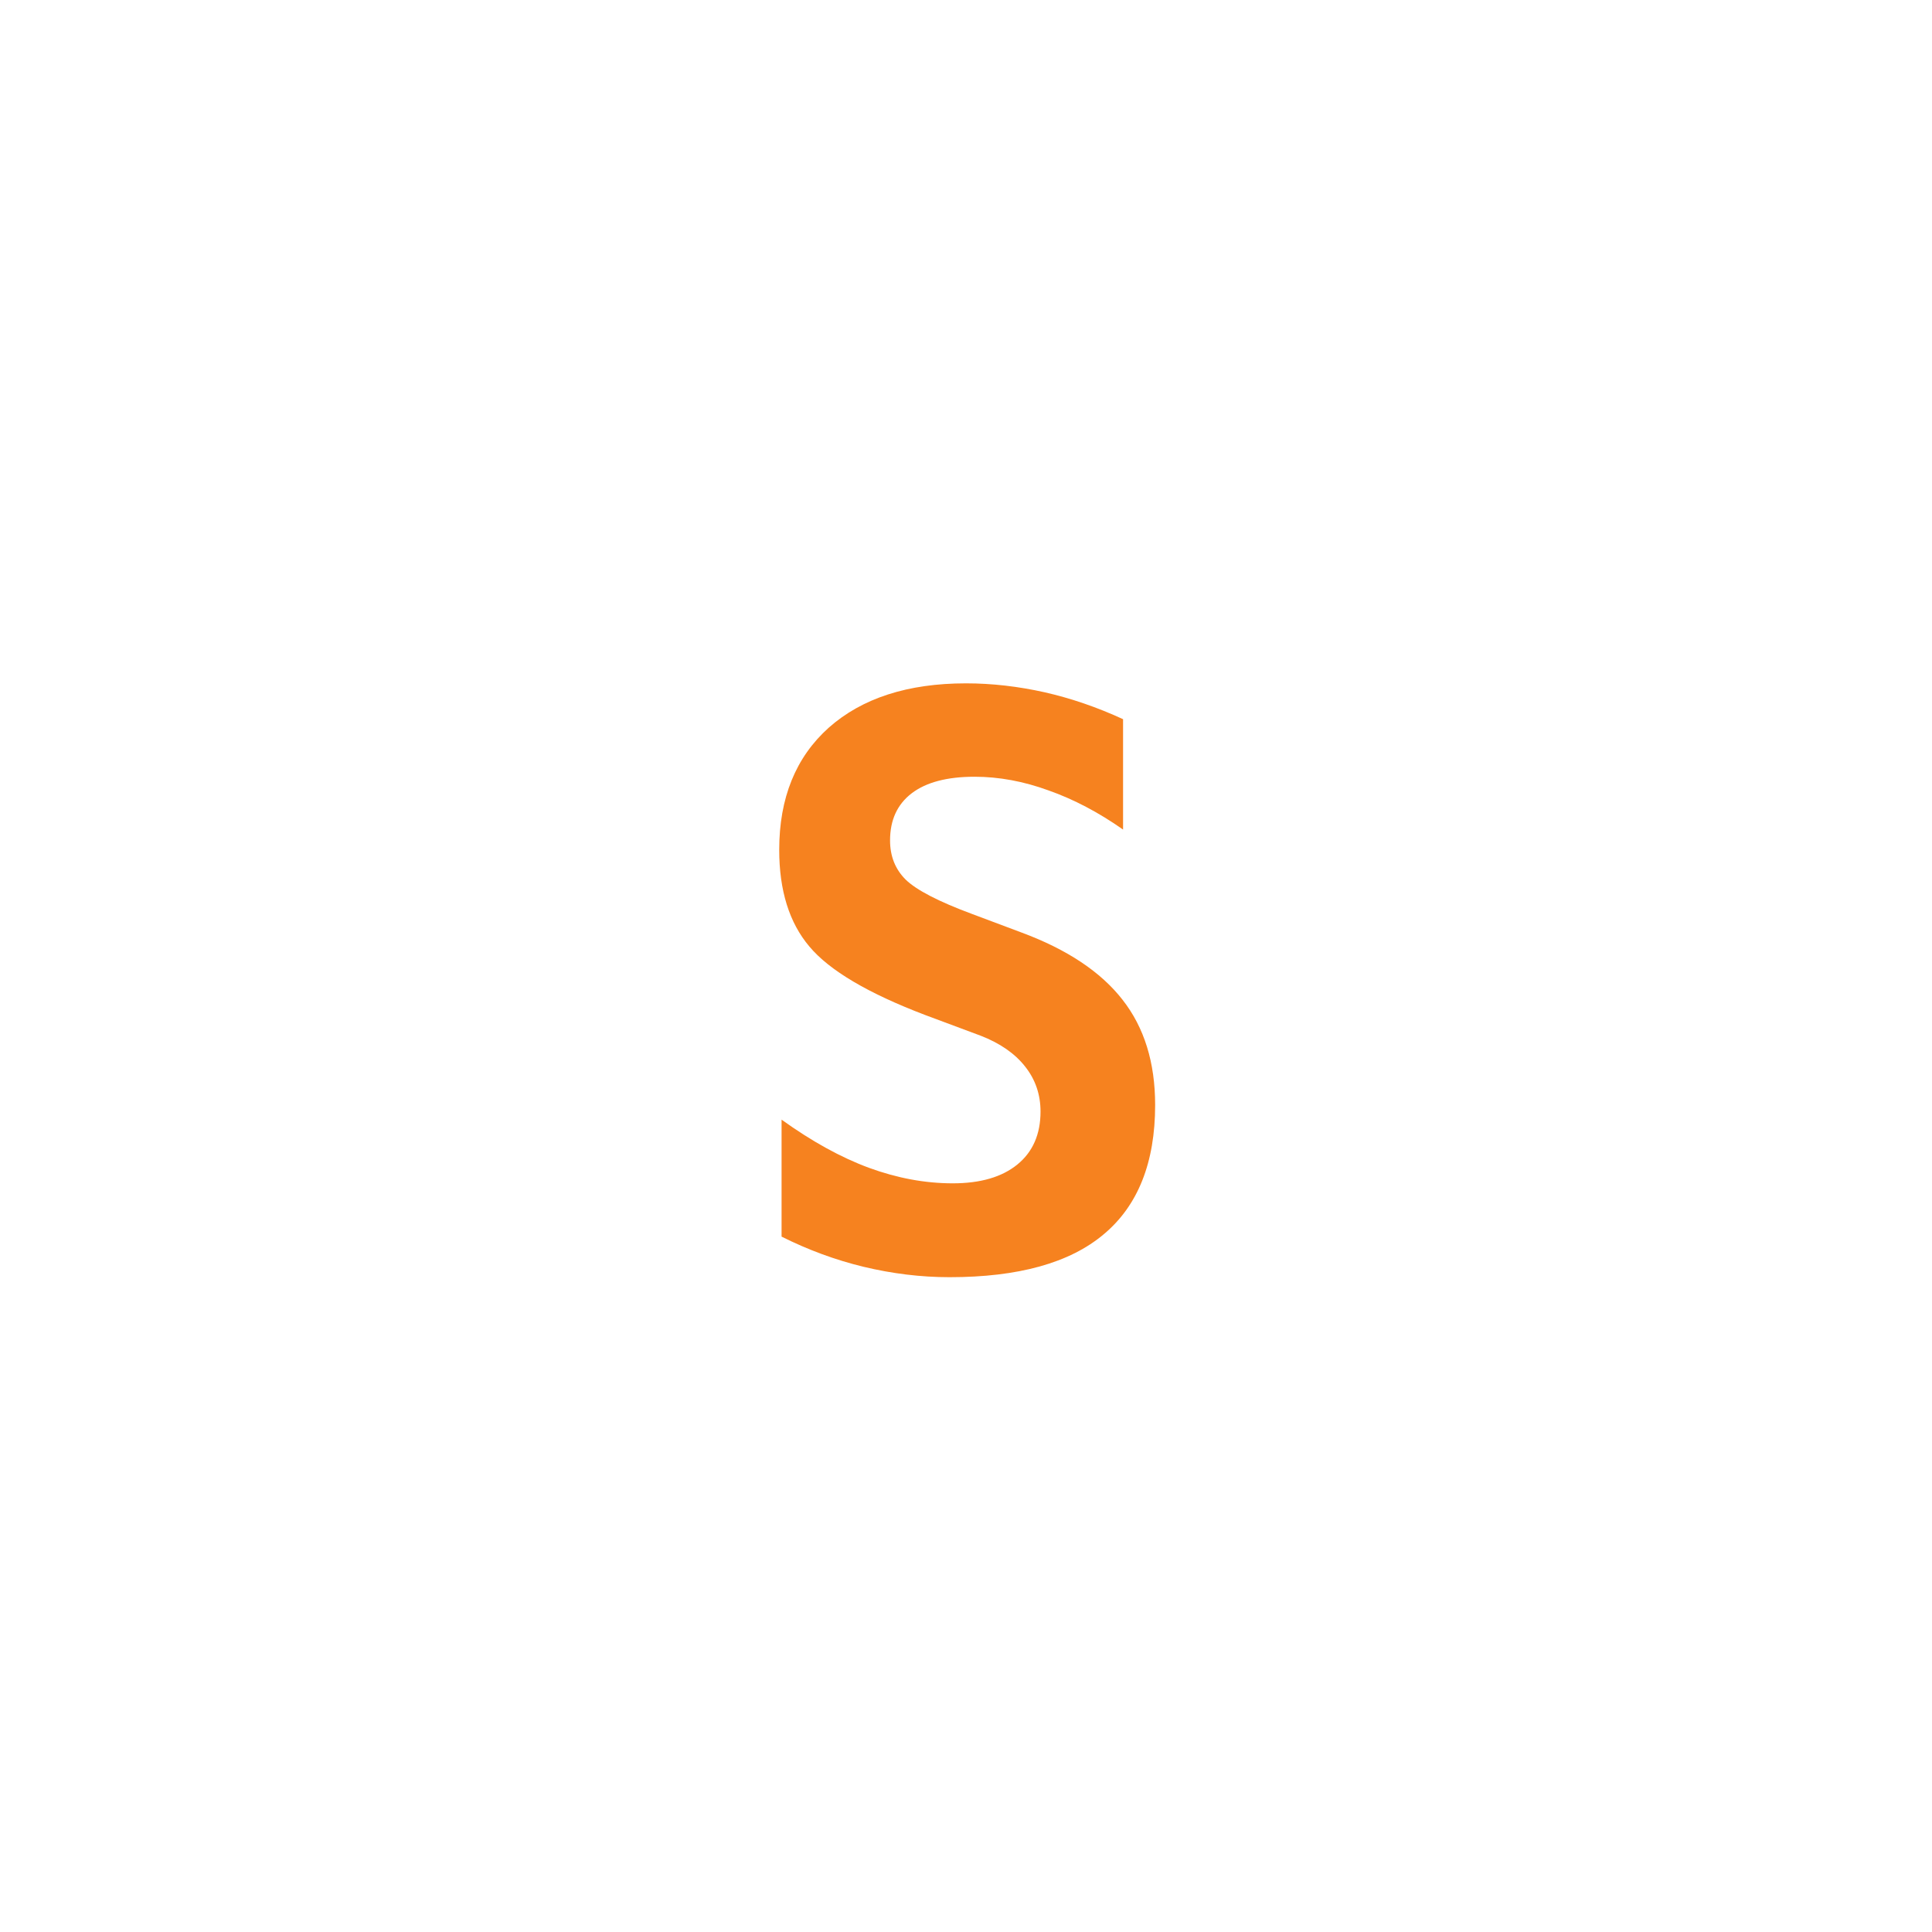
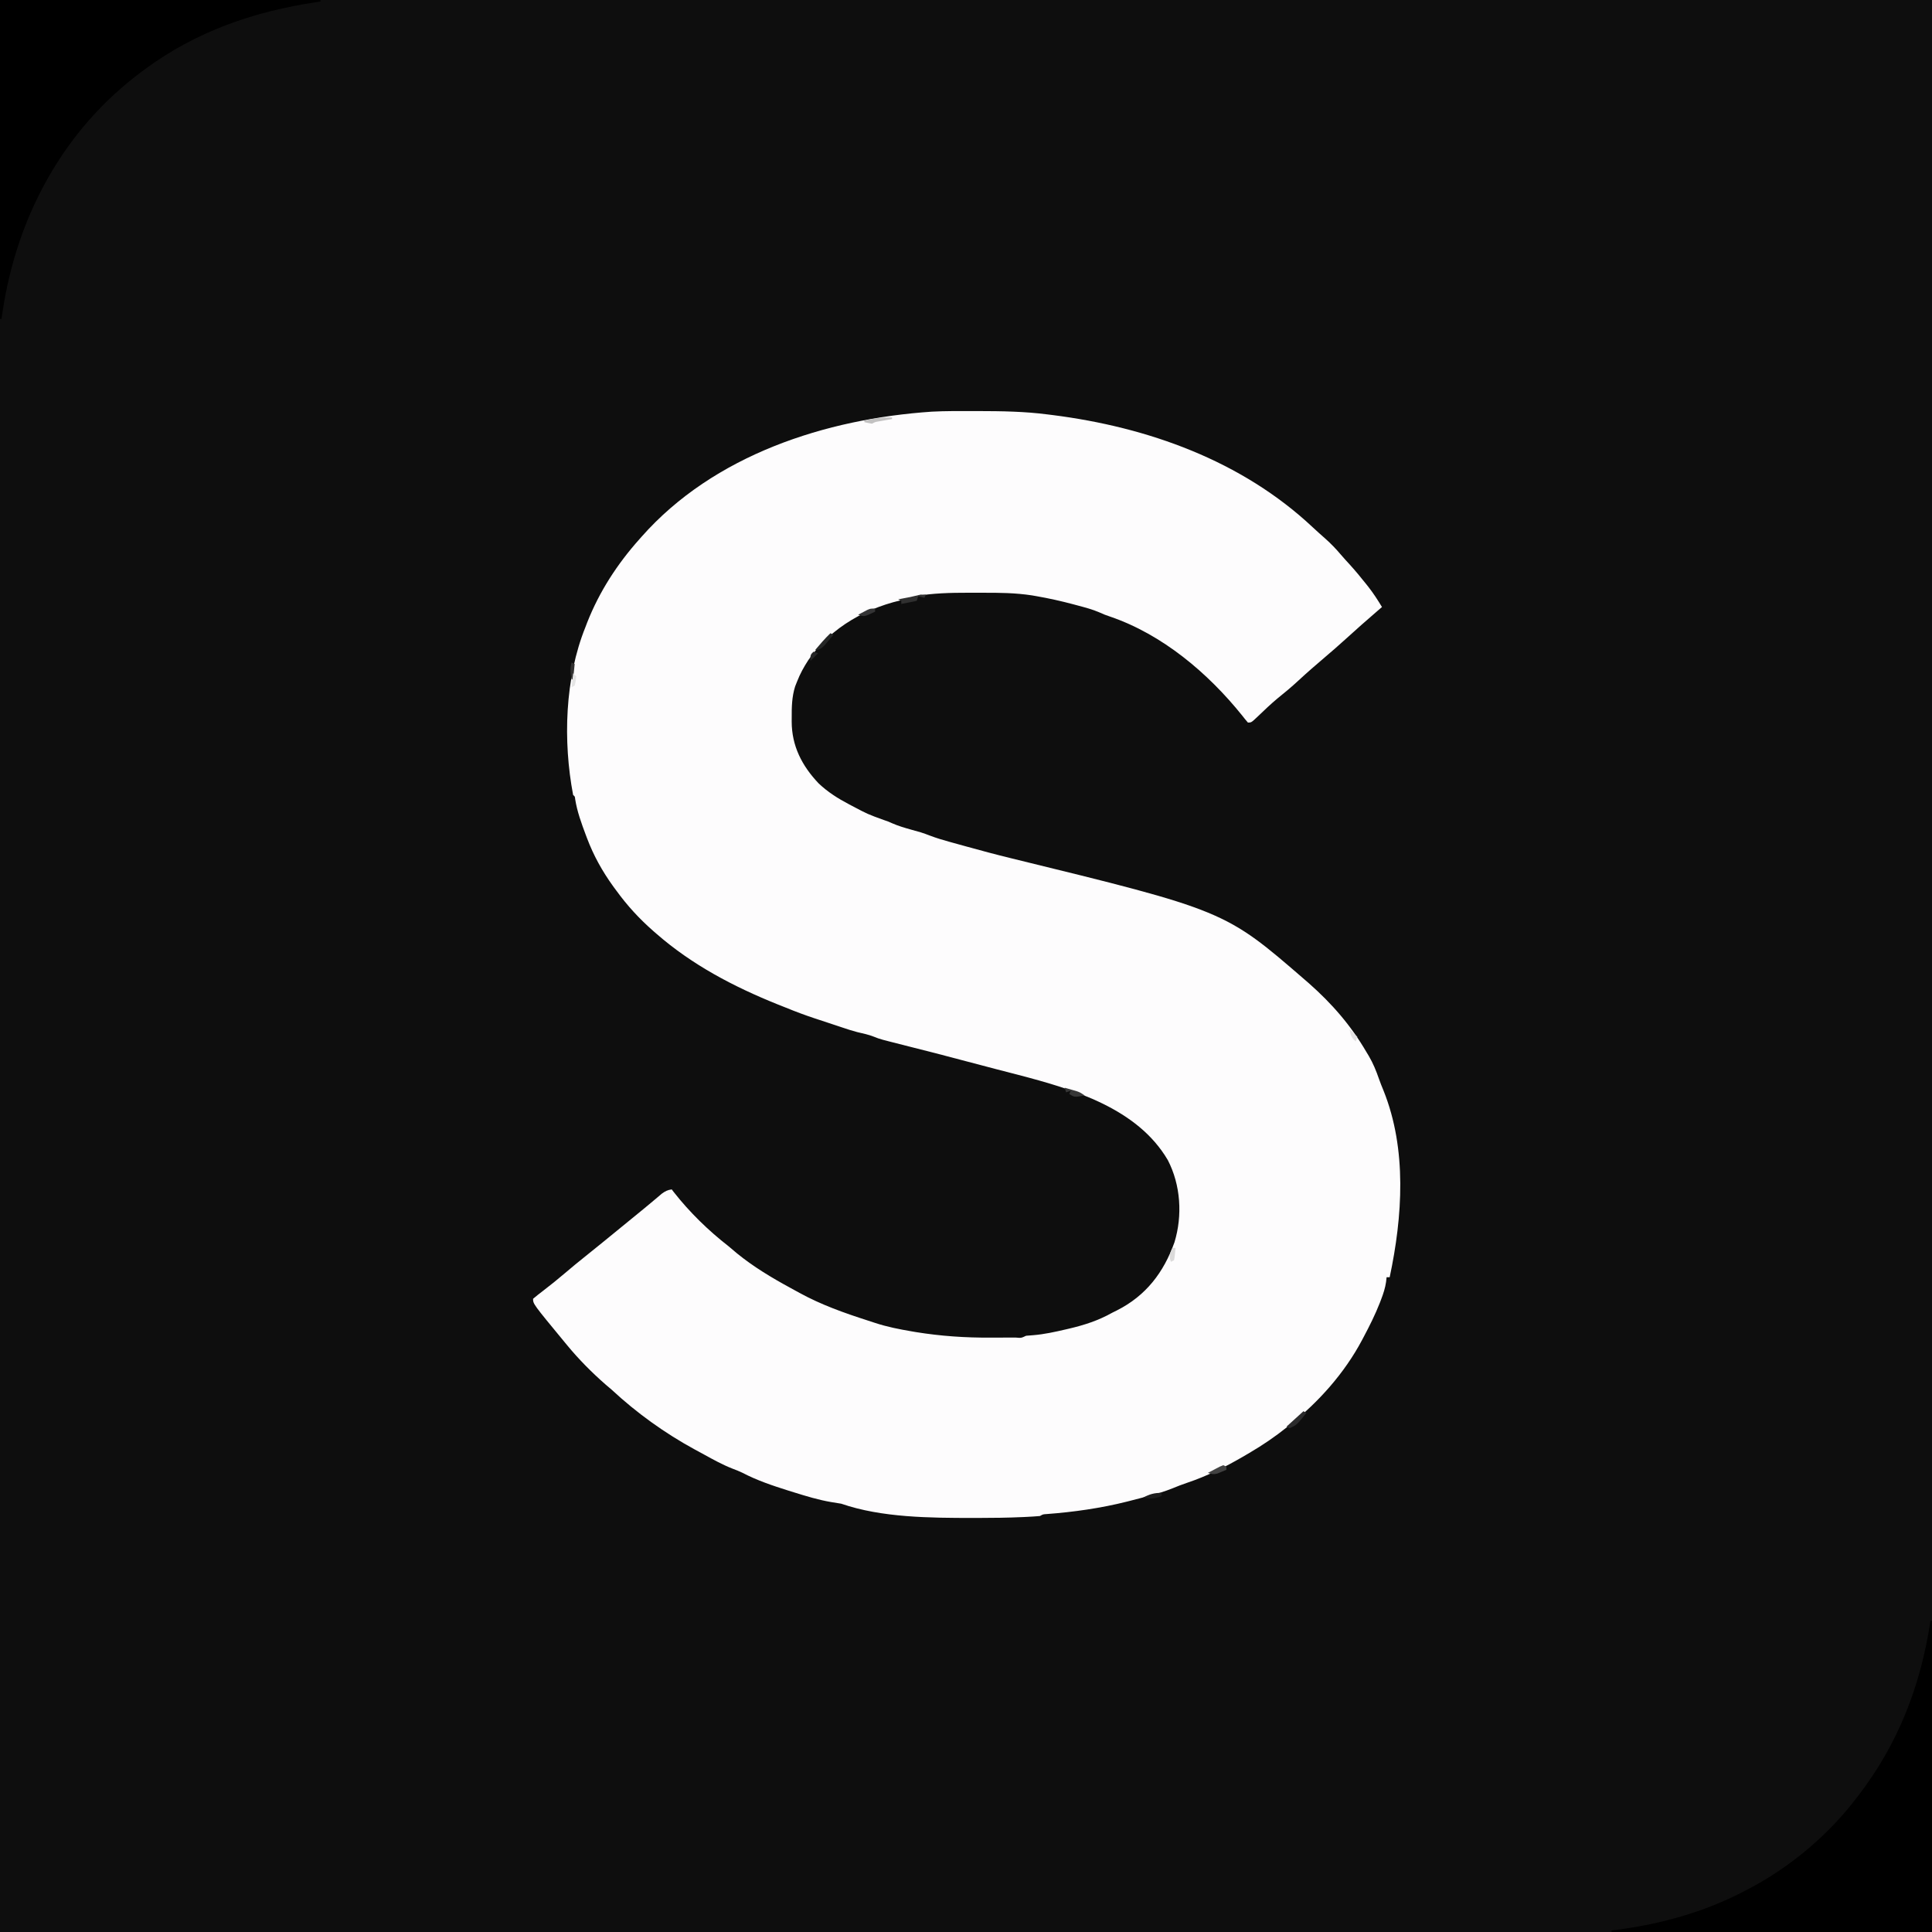
- <svg xmlns="http://www.w3.org/2000/svg" viewBox="0 0 64 64">
-   <style>
-     text { font: 700 26px ui-monospace, SFMono-Regular, Menlo, Monaco, Consolas, monospace; fill: #f6821f; }
-     @media (prefers-color-scheme: light) { text { fill: #171717; } }
-   </style>
-   <text x="50%" y="54%" text-anchor="middle" dominant-baseline="middle">S</text>
+ <svg xmlns="http://www.w3.org/2000/svg" version="1.1" width="1254" height="1254">
+   <path d="M0 0 C413.82 0 827.64 0 1254 0 C1254 413.82 1254 827.64 1254 1254 C840.18 1254 426.36 1254 0 1254 C0 840.18 0 426.36 0 0 Z " fill="#0E0E0E" transform="translate(0,0)" />
+   <path d="M0 0 C1.048 0.001 2.096 0.001 3.176 0.002 C18.256 0.025 33.152 0.237 48.125 2.188 C49.163 2.316 50.201 2.445 51.27 2.578 C113.191 10.428 174.133 32.181 220.273 75.523 C222.953 78.026 225.684 80.454 228.438 82.875 C232.023 86.095 235.259 89.43 238.363 93.113 C240.309 95.404 242.338 97.603 244.375 99.812 C248.028 103.866 251.491 108.036 254.875 112.312 C255.546 113.155 255.546 113.155 256.231 114.014 C259.52 118.217 262.371 122.619 265.125 127.188 C264.17 128.01 263.215 128.832 262.23 129.68 C255.248 135.704 248.327 141.775 241.523 148 C237.074 152.058 232.527 155.997 227.941 159.898 C222.185 164.801 216.477 169.728 210.938 174.875 C206.47 179.026 201.832 182.894 197.074 186.707 C192.795 190.306 188.749 194.147 184.719 198.023 C180.336 202.188 180.336 202.188 178.125 202.188 C176.838 200.737 175.623 199.223 174.438 197.688 C152.2 169.998 122.56 144.954 88.57 133.371 C85.125 132.188 85.125 132.188 81.836 130.723 C77.247 128.716 72.455 127.478 67.625 126.188 C66.651 125.925 65.677 125.663 64.674 125.394 C56.868 123.325 49.084 121.57 41.125 120.188 C40.086 120.006 39.047 119.824 37.976 119.637 C27.269 117.992 16.665 117.882 5.847 117.927 C2.762 117.937 -0.322 117.927 -3.406 117.914 C-14.98 117.906 -26.451 118.174 -37.875 120.188 C-38.205 120.517 -38.535 120.847 -38.875 121.188 C-40.174 121.414 -41.474 121.641 -42.812 121.875 C-68.383 126.88 -92.418 139.996 -107.297 161.758 C-110.198 166.224 -112.558 170.525 -114.5 175.5 C-115.138 177.103 -115.138 177.103 -115.789 178.738 C-117.919 185.504 -118.036 192.222 -118 199.25 C-118.004 200.014 -118.008 200.778 -118.012 201.564 C-117.985 217.345 -111.357 230.247 -100.562 241.625 C-94.597 247.285 -88.129 251.37 -80.875 255.188 C-80.232 255.527 -79.588 255.867 -78.925 256.216 C-68.756 261.605 -68.756 261.605 -57.965 265.52 C-55.875 266.188 -55.875 266.188 -52.656 267.605 C-48.679 269.339 -44.61 270.523 -40.438 271.688 C-39 272.091 -37.564 272.497 -36.129 272.906 C-35.503 273.081 -34.877 273.256 -34.233 273.436 C-32.151 274.099 -30.136 274.843 -28.097 275.626 C-24.137 277.125 -20.144 278.335 -16.062 279.457 C-15.341 279.658 -14.619 279.859 -13.875 280.067 C-11.543 280.715 -9.209 281.358 -6.875 282 C-6.067 282.224 -5.258 282.447 -4.426 282.678 C4.897 285.256 14.227 287.773 23.625 290.062 C163.143 324.18 163.143 324.18 215.125 369.188 C215.941 369.893 216.757 370.598 217.598 371.324 C232.738 384.689 244.931 398.719 255.125 416.188 C255.608 416.989 256.092 417.791 256.59 418.617 C259.383 423.388 261.357 428.22 263.16 433.441 C264.068 436.024 265.073 438.536 266.125 441.062 C281.442 479.198 278.481 522.831 270.125 562.188 C269.465 562.188 268.805 562.188 268.125 562.188 C268.013 563.189 267.901 564.191 267.785 565.223 C267.21 569.208 266.004 572.876 264.562 576.625 C264.3 577.314 264.038 578.003 263.767 578.712 C260.734 586.467 257.041 593.847 253.125 601.188 C252.642 602.104 252.642 602.104 252.148 603.04 C240.785 624.422 224.021 643.208 205.125 658.188 C204.611 658.599 204.098 659.011 203.568 659.436 C195.774 665.673 187.762 671.146 179.125 676.188 C177.991 676.857 176.856 677.526 175.688 678.215 C163.638 685.26 151.575 691.303 138.328 695.73 C135.252 696.764 132.264 697.936 129.266 699.176 C124.144 701.248 118.962 702.776 113.625 704.188 C112.182 704.572 112.182 704.572 110.709 704.964 C107.851 705.718 104.989 706.456 102.125 707.188 C101.362 707.384 100.598 707.58 99.812 707.782 C82.667 712.109 64.87 714.629 47.25 715.935 C45.074 716.072 45.074 716.072 43.125 717.188 C40.36 717.424 37.618 717.603 34.848 717.734 C34.003 717.776 33.158 717.818 32.288 717.861 C22.382 718.314 12.478 718.43 2.562 718.438 C1.591 718.439 0.619 718.44 -0.381 718.441 C-28.076 718.421 -59.509 718.29 -85.875 709.188 C-88.058 708.807 -90.246 708.456 -92.438 708.125 C-100.677 706.721 -108.594 704.296 -116.562 701.812 C-118.378 701.25 -118.378 701.25 -120.231 700.676 C-130.378 697.466 -140.502 694.093 -149.945 689.137 C-152.069 688.092 -154.222 687.269 -156.438 686.438 C-162.859 683.918 -168.846 680.61 -174.876 677.286 C-176.856 676.198 -178.843 675.126 -180.832 674.055 C-200.281 663.472 -218.671 650.268 -234.875 635.188 C-236.122 634.121 -237.372 633.059 -238.625 632 C-247.648 624.135 -256.274 615.434 -263.875 606.188 C-264.337 605.628 -264.8 605.069 -265.276 604.493 C-285.875 579.541 -285.875 579.541 -285.875 576.188 C-283.848 574.464 -281.81 572.849 -279.688 571.25 C-274.733 567.443 -269.872 563.564 -265.125 559.5 C-260.7 555.721 -256.223 552.026 -251.664 548.41 C-248.07 545.546 -244.503 542.649 -240.938 539.75 C-239.899 538.906 -239.899 538.906 -238.84 538.044 C-233.176 533.436 -227.523 528.815 -221.875 524.188 C-219.136 521.946 -216.396 519.705 -213.652 517.469 C-211.716 515.879 -209.793 514.273 -207.879 512.656 C-206.908 511.842 -205.938 511.027 -204.938 510.188 C-204.062 509.445 -203.187 508.702 -202.285 507.938 C-200.03 506.3 -198.596 505.592 -195.875 505.188 C-195.423 505.784 -194.97 506.381 -194.504 506.996 C-184.159 520.157 -172.071 531.913 -158.875 542.188 C-157.124 543.666 -155.374 545.145 -153.625 546.625 C-142.861 555.404 -131.043 562.494 -118.861 569.108 C-116.887 570.181 -114.92 571.266 -112.953 572.352 C-98.738 580.142 -83.991 585.35 -68.595 590.311 C-66.996 590.826 -65.398 591.345 -63.804 591.873 C-56.082 594.418 -48.248 595.943 -40.25 597.312 C-39.327 597.471 -38.404 597.63 -37.453 597.794 C-21.299 600.407 -5.257 601.508 11.096 601.393 C13.877 601.375 16.658 601.373 19.439 601.373 C21.214 601.368 22.988 601.362 24.762 601.355 C25.591 601.354 26.42 601.353 27.274 601.352 C31.004 601.677 31.004 601.677 34.125 600.188 C35.668 600.027 37.217 599.914 38.766 599.82 C45.955 599.219 52.859 597.699 59.875 596.062 C60.537 595.909 61.2 595.755 61.882 595.596 C72.013 593.215 81.043 590.307 90.125 585.188 C91.096 584.707 92.066 584.226 93.066 583.73 C111.986 574.179 123.492 558.984 130.441 539.496 C135.723 522.142 134.507 502.359 126.125 486.188 C106.389 452.52 64.759 440.196 29.181 430.883 C24.273 429.605 19.364 428.338 14.452 427.077 C6.678 425.08 -1.079 423.019 -8.835 420.952 C-19.34 418.154 -29.855 415.406 -40.409 412.794 C-45.386 411.563 -50.355 410.306 -55.312 409 C-57.043 408.546 -57.043 408.546 -58.809 408.082 C-61.875 407.188 -61.875 407.188 -64.426 406.164 C-68.037 404.724 -71.768 403.951 -75.547 403.066 C-78.871 402.189 -82.092 401.151 -85.345 400.046 C-88.109 399.108 -90.88 398.196 -93.652 397.285 C-95.706 396.607 -97.759 395.928 -99.812 395.25 C-100.833 394.915 -101.853 394.581 -102.904 394.236 C-109.331 392.108 -115.613 389.758 -121.875 387.188 C-123.657 386.48 -125.44 385.773 -127.223 385.066 C-155.672 373.617 -182.704 359.446 -205.875 339.188 C-206.85 338.34 -206.85 338.34 -207.844 337.476 C-216.968 329.473 -224.751 321.005 -231.875 311.188 C-232.53 310.303 -233.185 309.419 -233.859 308.508 C-240.929 298.716 -246.619 288.489 -250.875 277.188 C-251.127 276.52 -251.378 275.852 -251.638 275.165 C-254.5 267.506 -257.277 259.985 -258.551 251.875 C-258.717 250.159 -258.717 250.159 -259.875 249.188 C-266.517 214.214 -265.301 173.442 -251.875 140.188 C-251.508 139.222 -251.14 138.256 -250.762 137.262 C-242.842 117.15 -231.22 99.254 -216.875 83.188 C-216.414 82.665 -215.954 82.143 -215.479 81.605 C-168.558 28.486 -95.963 5.034 -27.021 0.379 C-18.026 -0.095 -9.005 -0.01 0 0 Z " fill="#FDFCFD" transform="translate(631.875,266.8125)" />
+   <path d="M0 0 C68.64 0 137.28 0 208 0 C208 0.33 208 0.66 208 1 C207.217 1.115 206.434 1.23 205.627 1.348 C164.813 7.444 127.492 20.303 94 45 C93.411 45.432 92.821 45.865 92.214 46.311 C41.339 84.006 10.985 140.206 1.699 202.199 C1.465 203.799 1.231 205.399 1 207 C0.67 207 0.34 207 0 207 C0 138.69 0 70.38 0 0 Z " fill="#000000" transform="translate(0,0)" />
+   <path d="M0 0 C0.33 0 0.66 0 1 0 C1 66.66 1 133.32 1 202 C-67.64 202 -136.28 202 -207 202 C-207 201.67 -207 201.34 -207 201 C-206.313 200.915 -205.626 200.831 -204.918 200.744 C-174.284 196.867 -145.245 188.704 -118 174 C-116.845 173.386 -115.69 172.773 -114.5 172.141 C-89 158.116 -65.62 138.186 -48 115 C-47.583 114.46 -47.167 113.919 -46.737 113.363 C-20.787 79.604 -6.284 41.86 0 0 Z " fill="#000000" transform="translate(1253,1052)" />
+   <path d="M0 0 C1.134 0.021 2.269 0.041 3.438 0.062 C3.107 0.723 2.777 1.383 2.438 2.062 C1.117 1.732 -0.203 1.403 -1.562 1.062 C-1.893 2.053 -2.223 3.042 -2.562 4.062 C-5.862 4.723 -9.162 5.383 -12.562 6.062 C-12.562 5.402 -12.562 4.742 -12.562 4.062 C-13.223 3.732 -13.883 3.402 -14.562 3.062 C-13.852 2.93 -13.142 2.797 -12.41 2.66 C-11.491 2.484 -10.572 2.307 -9.625 2.125 C-8.25 1.864 -8.25 1.864 -6.848 1.598 C-0.028 0 -0.028 0 0 0 Z " fill="#303030" transform="translate(597.5625,385.9375)" />
+   <path d="M0 0 C0.66 0.33 1.32 0.66 2 1 C0.761 2.488 -0.492 3.966 -1.75 5.438 C-2.794 6.673 -2.794 6.673 -3.859 7.934 C-6.013 10.013 -7.083 10.639 -10 11 C-6.792 7.194 -3.593 3.454 0 0 Z " fill="#252626" transform="translate(539,411)" />
+   <path d="M0 0 C1.606 0.452 3.21 0.912 4.812 1.375 C6.152 1.758 6.152 1.758 7.52 2.148 C10 3 10 3 13 5 C6.375 6.25 6.375 6.25 3 4 C3.33 3.34 3.66 2.68 4 2 C3.01 2.33 2.02 2.66 1 3 C0.67 2.01 0.34 1.02 0 0 Z " fill="#373737" transform="translate(691,706)" />
+   <path d="M0 0 C0.66 0.33 1.32 0.66 2 1 C-4.311 8.916 -4.311 8.916 -9 11 C-9.66 10.67 -10.32 10.34 -11 10 C-5.555 5.05 -5.555 5.05 0 0 Z " fill="#2B2B2C" transform="translate(846,916)" />
+   <path d="M0 0 C0 0.66 0 1.32 0 2 C-4.462 3.806 -7.31 4.117 -12 3 C-7.859 0.858 -4.689 -0.127 0 0 Z " fill="#1D1D1D" transform="translate(754,969)" />
+   <path d="M0 0 C0.66 0.33 1.32 0.66 2 1 C2 1.66 2 2.32 2 3 C0.756 3.535 -0.496 4.052 -1.75 4.562 C-2.446 4.853 -3.142 5.143 -3.859 5.441 C-6.3 6.078 -7.64 5.802 -10 5 C-8.38 4.136 -6.754 3.284 -5.125 2.438 C-4.22 1.962 -3.315 1.486 -2.383 0.996 C-1.203 0.503 -1.203 0.503 0 0 Z " fill="#424242" transform="translate(794,951)" />
+   <path d="M0 0 C0 0.33 0 0.66 0 1 C-1.156 1.199 -1.156 1.199 -2.336 1.402 C-3.339 1.579 -4.342 1.756 -5.375 1.938 C-6.872 2.199 -6.872 2.199 -8.398 2.465 C-10.969 2.877 -10.969 2.877 -13 4 C-14.677 3.721 -16.346 3.392 -18 3 C-18 2.67 -18 2.34 -18 2 C-11.88 0.595 -6.283 -0.233 0 0 Z " fill="#C2C1C1" transform="translate(579,271)" />
+   <path d="M0 0 C0 0.66 0 1.32 0 2 C-6.964 5.348 -6.964 5.348 -11 4 C-9.733 3.326 -8.461 2.661 -7.188 2 C-6.48 1.629 -5.772 1.258 -5.043 0.875 C-3 0 -3 0 0 0 Z " fill="#343435" transform="translate(568,395)" />
+   <path d="M0 0 C0.66 0 1.32 0 2 0 C1.414 6.152 1.414 6.152 1 8 C0.01 8.495 0.01 8.495 -1 9 C-2.033 6.212 -2.045 5.132 -1.062 2.25 C-0.712 1.508 -0.361 0.765 0 0 Z " fill="#DBDADA" transform="translate(761,810)" />
+   <path d="M0 0 C0.66 0.33 1.32 0.66 2 1 C1.67 4.3 1.34 7.6 1 11 C0.67 11 0.34 11 0 11 C-0.841 6.982 -1.054 3.982 0 0 Z " fill="#323131" transform="translate(371,430)" />
+   <path d="M0 0 C1.65 1.65 3.3 3.3 5 5 C4.67 5.99 4.34 6.98 4 8 C1.101 5.605 0.498 3.688 0 0 Z " fill="#E3E1E2" transform="translate(876,668)" />
+   <path d="M0 0 C0.66 0.66 1.32 1.32 2 2 C1.75 5.062 1.75 5.062 1 8 C0.01 8.495 0.01 8.495 -1 9 C-0.67 6.03 -0.34 3.06 0 0 Z " fill="#E5E5E5" transform="translate(372,437)" />
+   <path d="M0 0 C0.99 0.33 1.98 0.66 3 1 C1.35 2.65 -0.3 4.3 -2 6 C-2 2 -2 2 0 0 Z " fill="#252526" transform="translate(528,423)" />
</svg>
